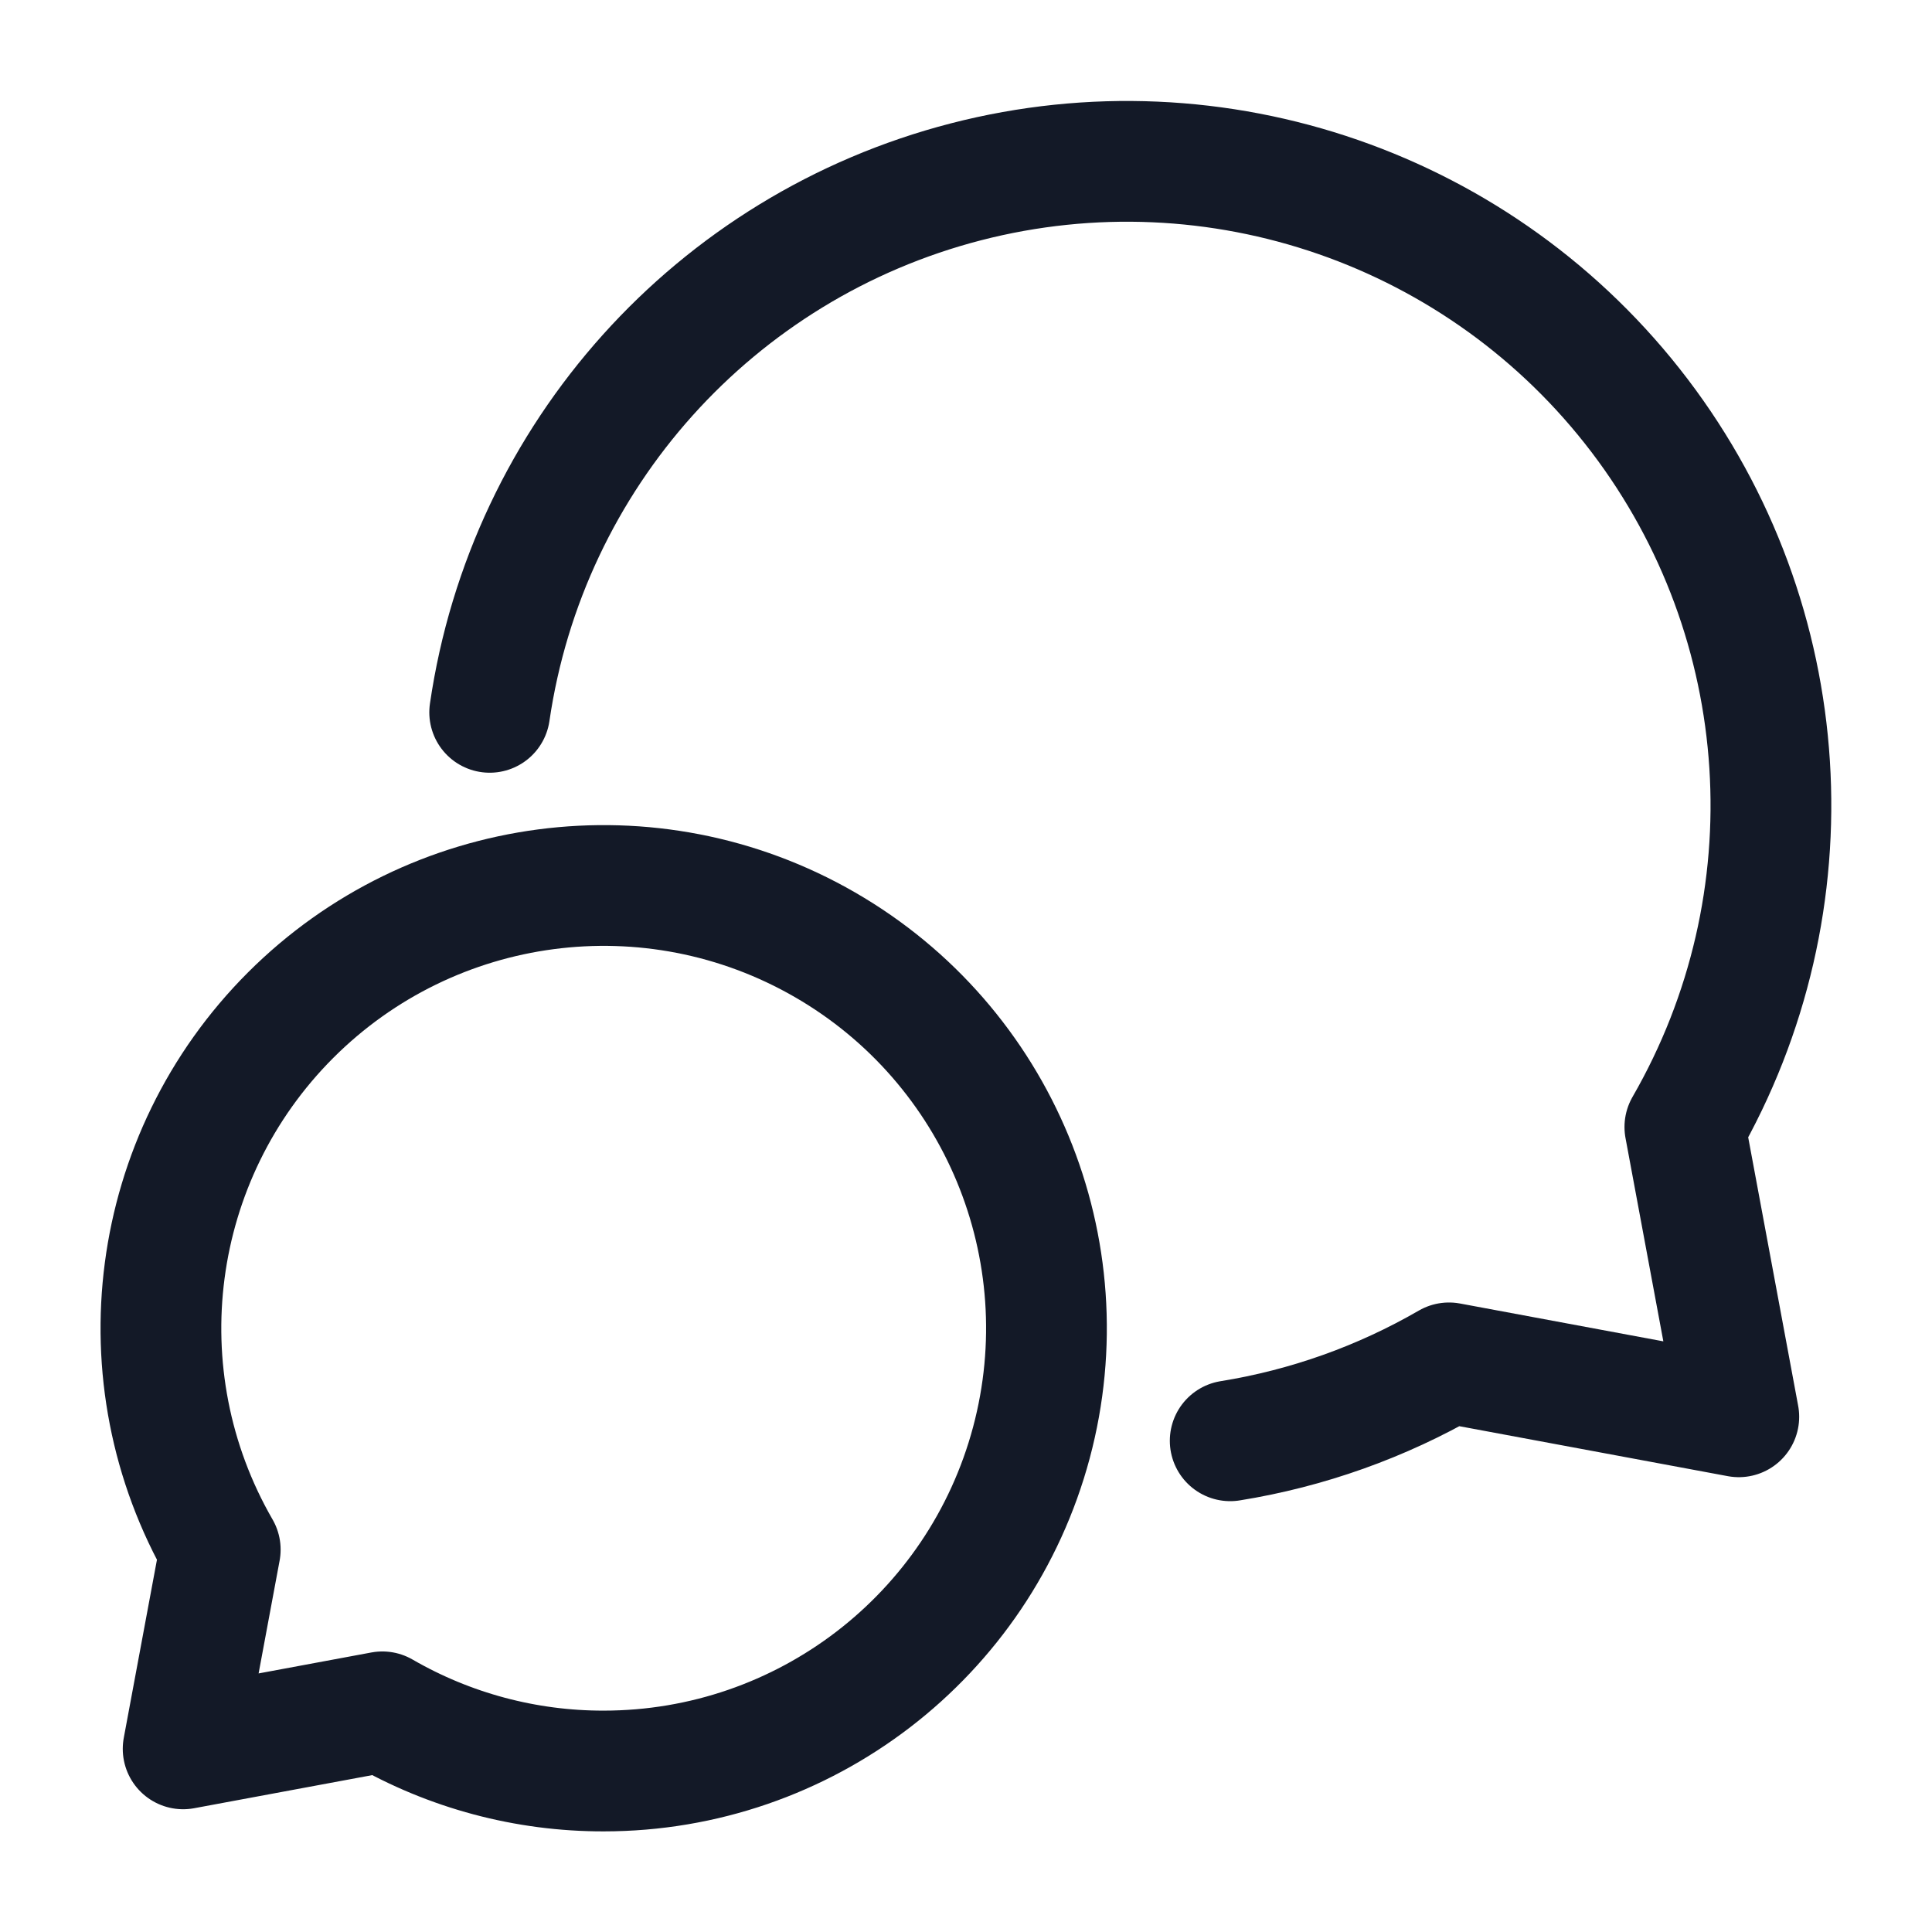
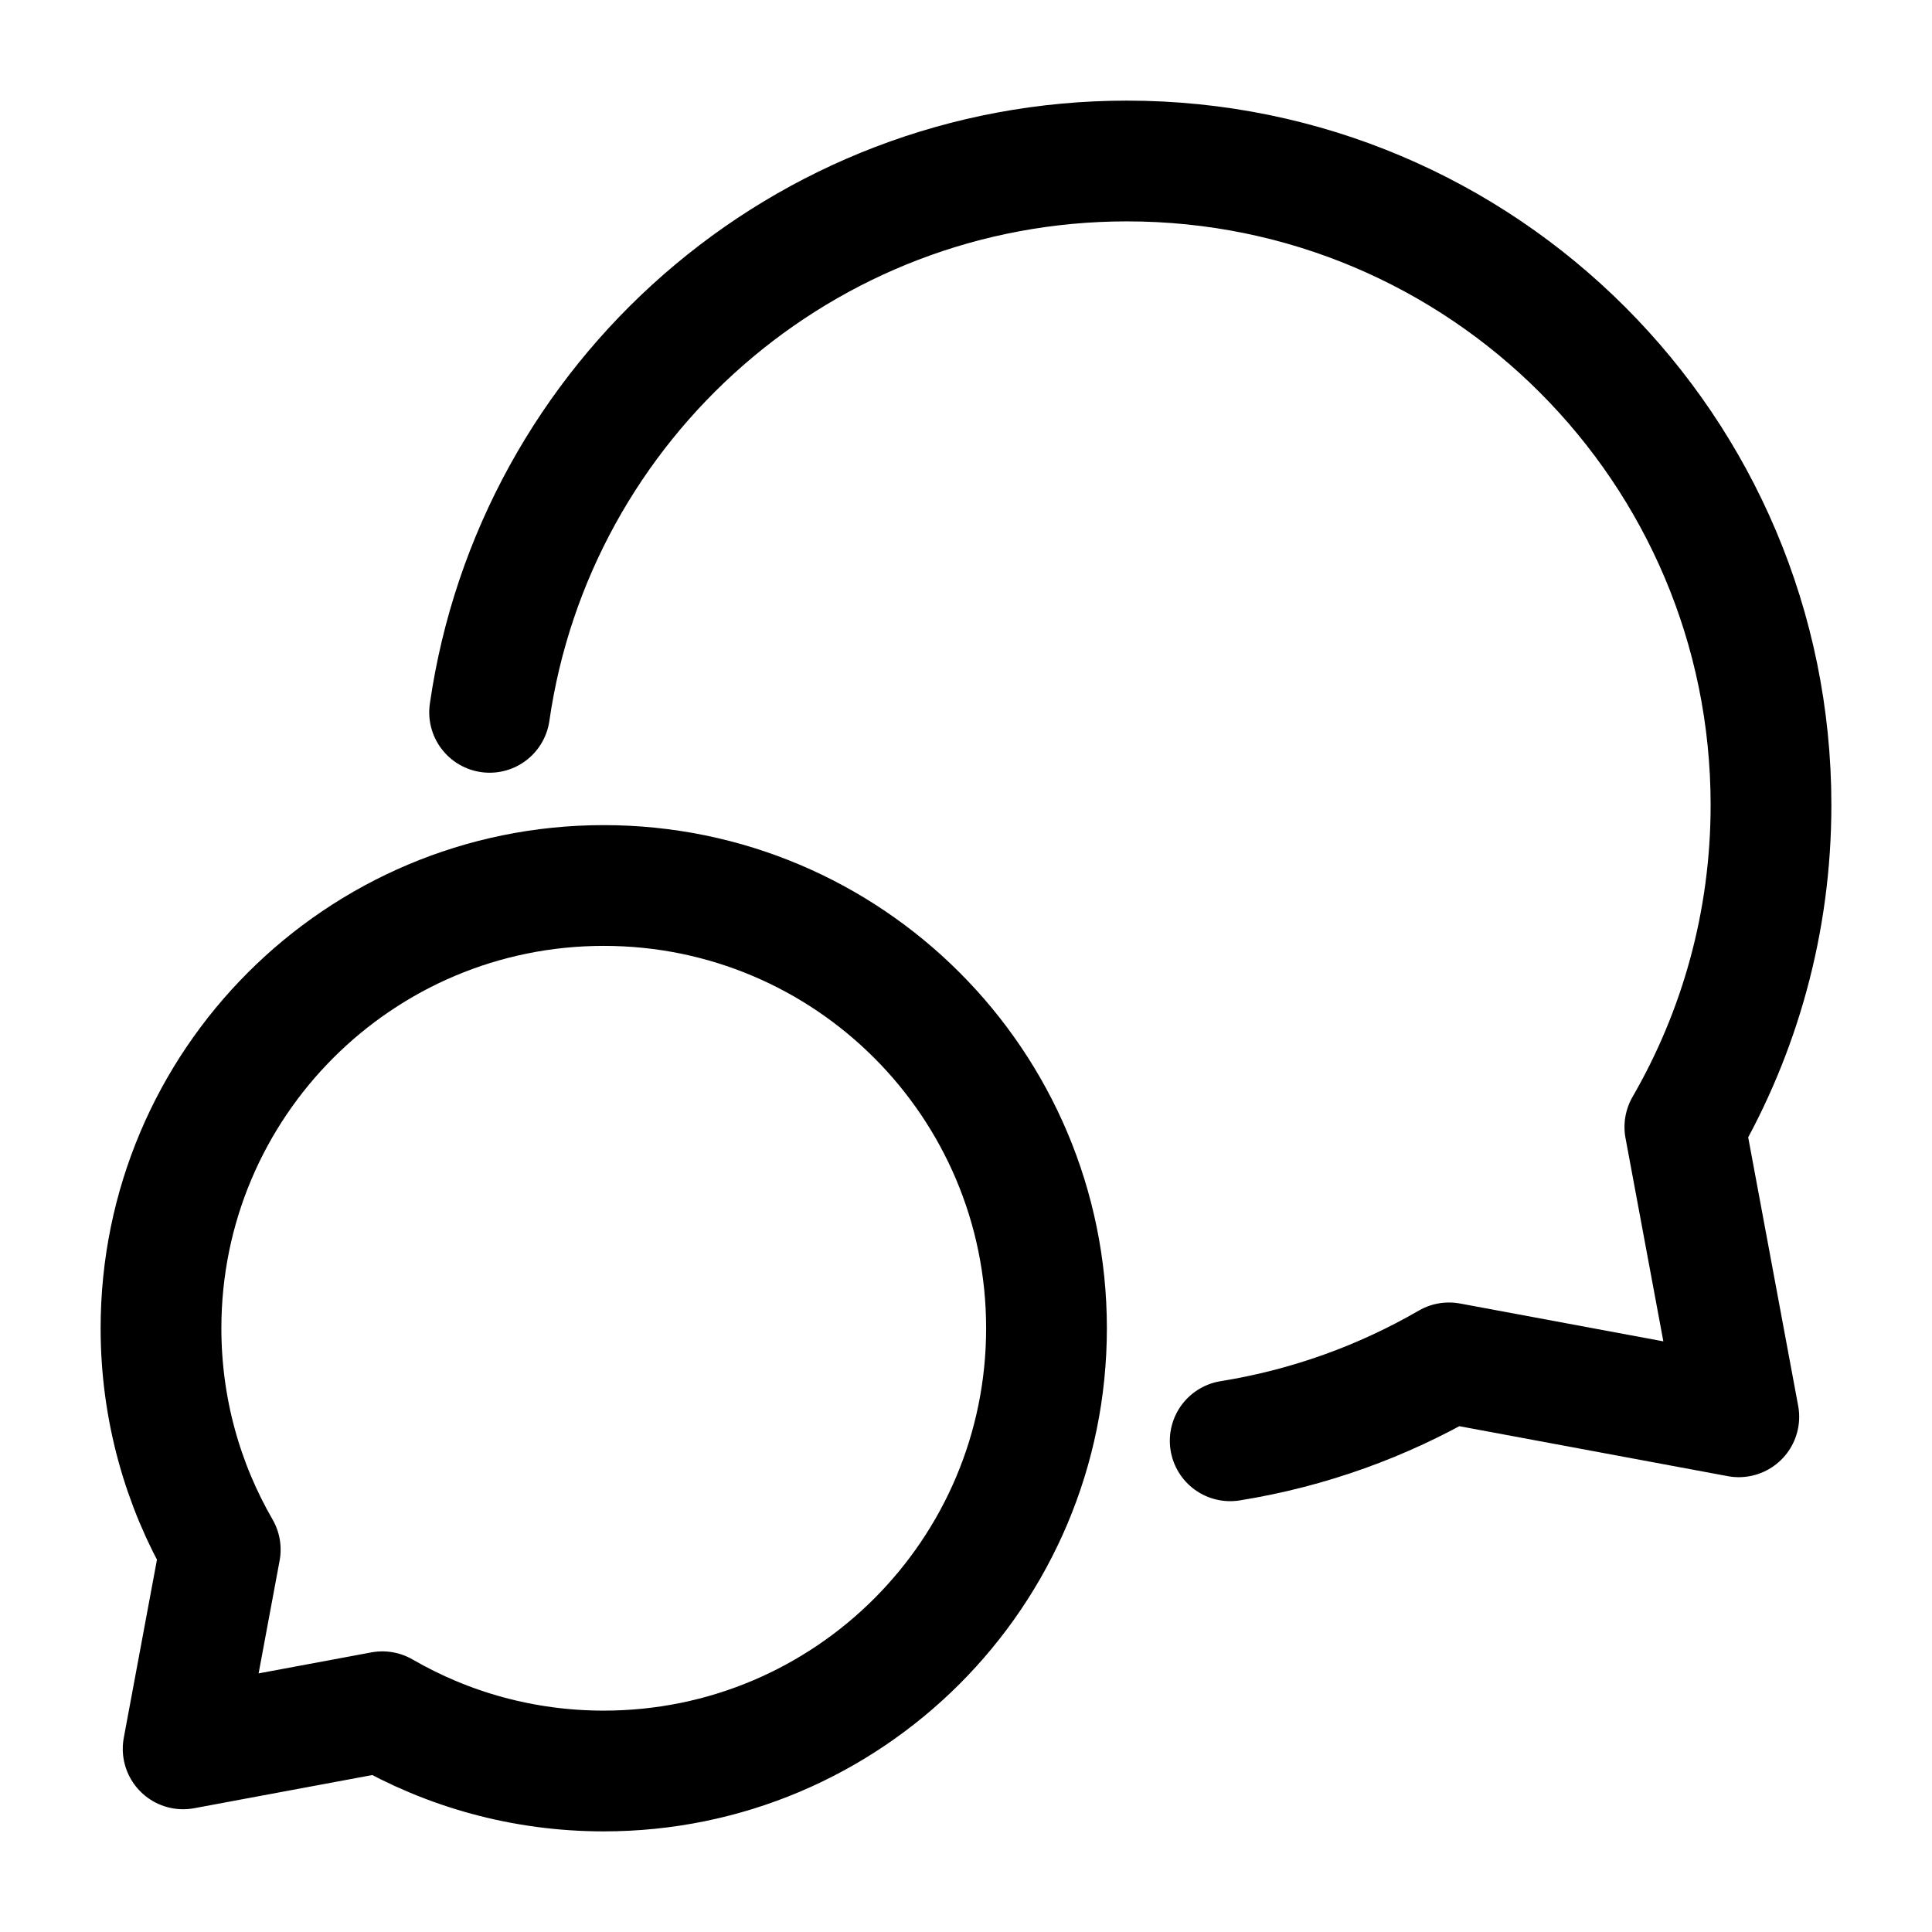
- <svg xmlns="http://www.w3.org/2000/svg" width="24" height="24" fill="none" viewBox="0 0 24 24">
-   <path stroke="#131927" stroke-linecap="round" stroke-linejoin="round" stroke-width="1.5" d="M7.5 22a5.5 5.5 0 1 0-4.764-2.75l-.461 2.475 2.475-.46A5.474 5.474 0 0 0 7.5 22Z" />
-   <path stroke="#131927" stroke-linecap="round" stroke-linejoin="round" stroke-width="1.5" d="M15.282 17.898A7.946 7.946 0 0 0 18 16.93l3.6.67-.67-3.6A8 8 0 1 0 6.083 8.849" />
+ <svg xmlns="http://www.w3.org/2000/svg" width="24" height="24" viewBox="0 0 24 24" fill="none">
+   <path d="M7.5 22C10.538 22 13 19.538 13 16.5C13 13.462 10.538 11 7.5 11C4.462 11 2 13.462 2 16.5C2 17.502 2.268 18.441 2.736 19.25L2.275 21.725L4.75 21.264C5.559 21.732 6.498 22 7.5 22Z" stroke="black" stroke-width="1.5" stroke-linecap="round" stroke-linejoin="round" />
+   <path d="M15.282 17.898C16.259 17.741 17.176 17.407 18 16.93L21.6 17.6L20.93 14C21.61 12.823 22 11.457 22 10C22 5.582 18.418 2 14 2C9.973 2 6.64 4.976 6.082 8.849" stroke="black" stroke-width="1.5" stroke-linecap="round" stroke-linejoin="round" />
</svg>
